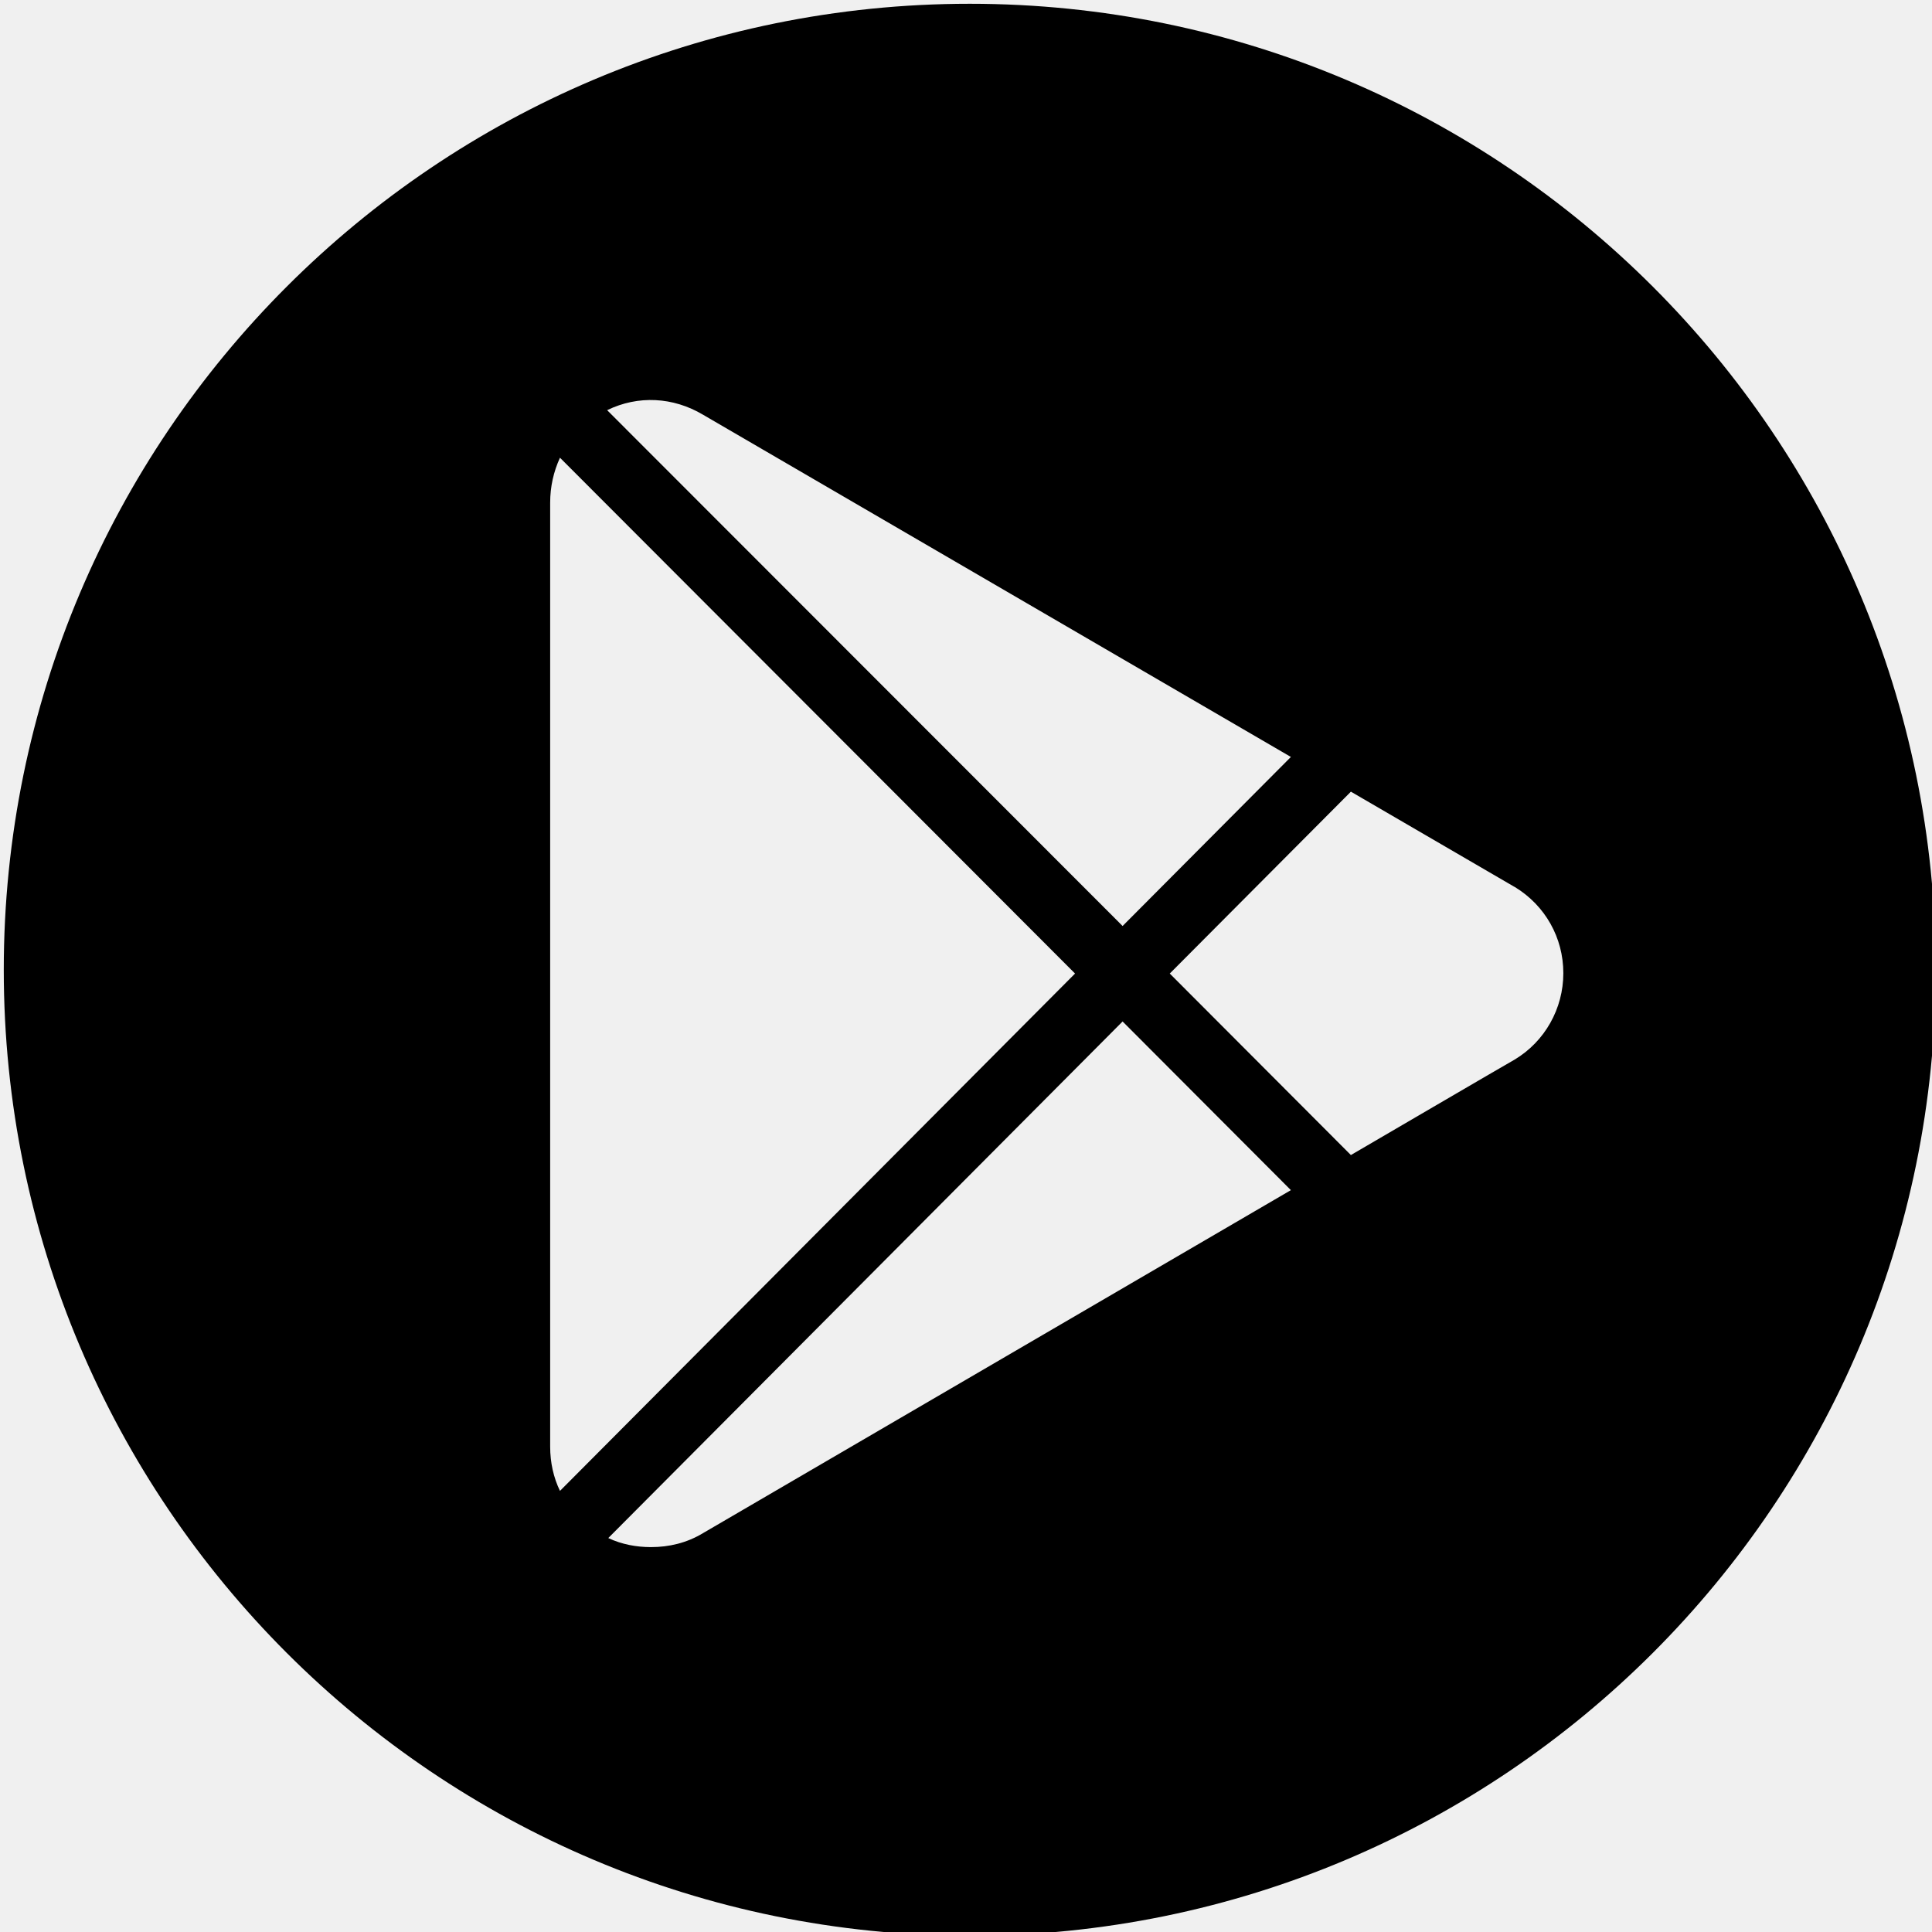
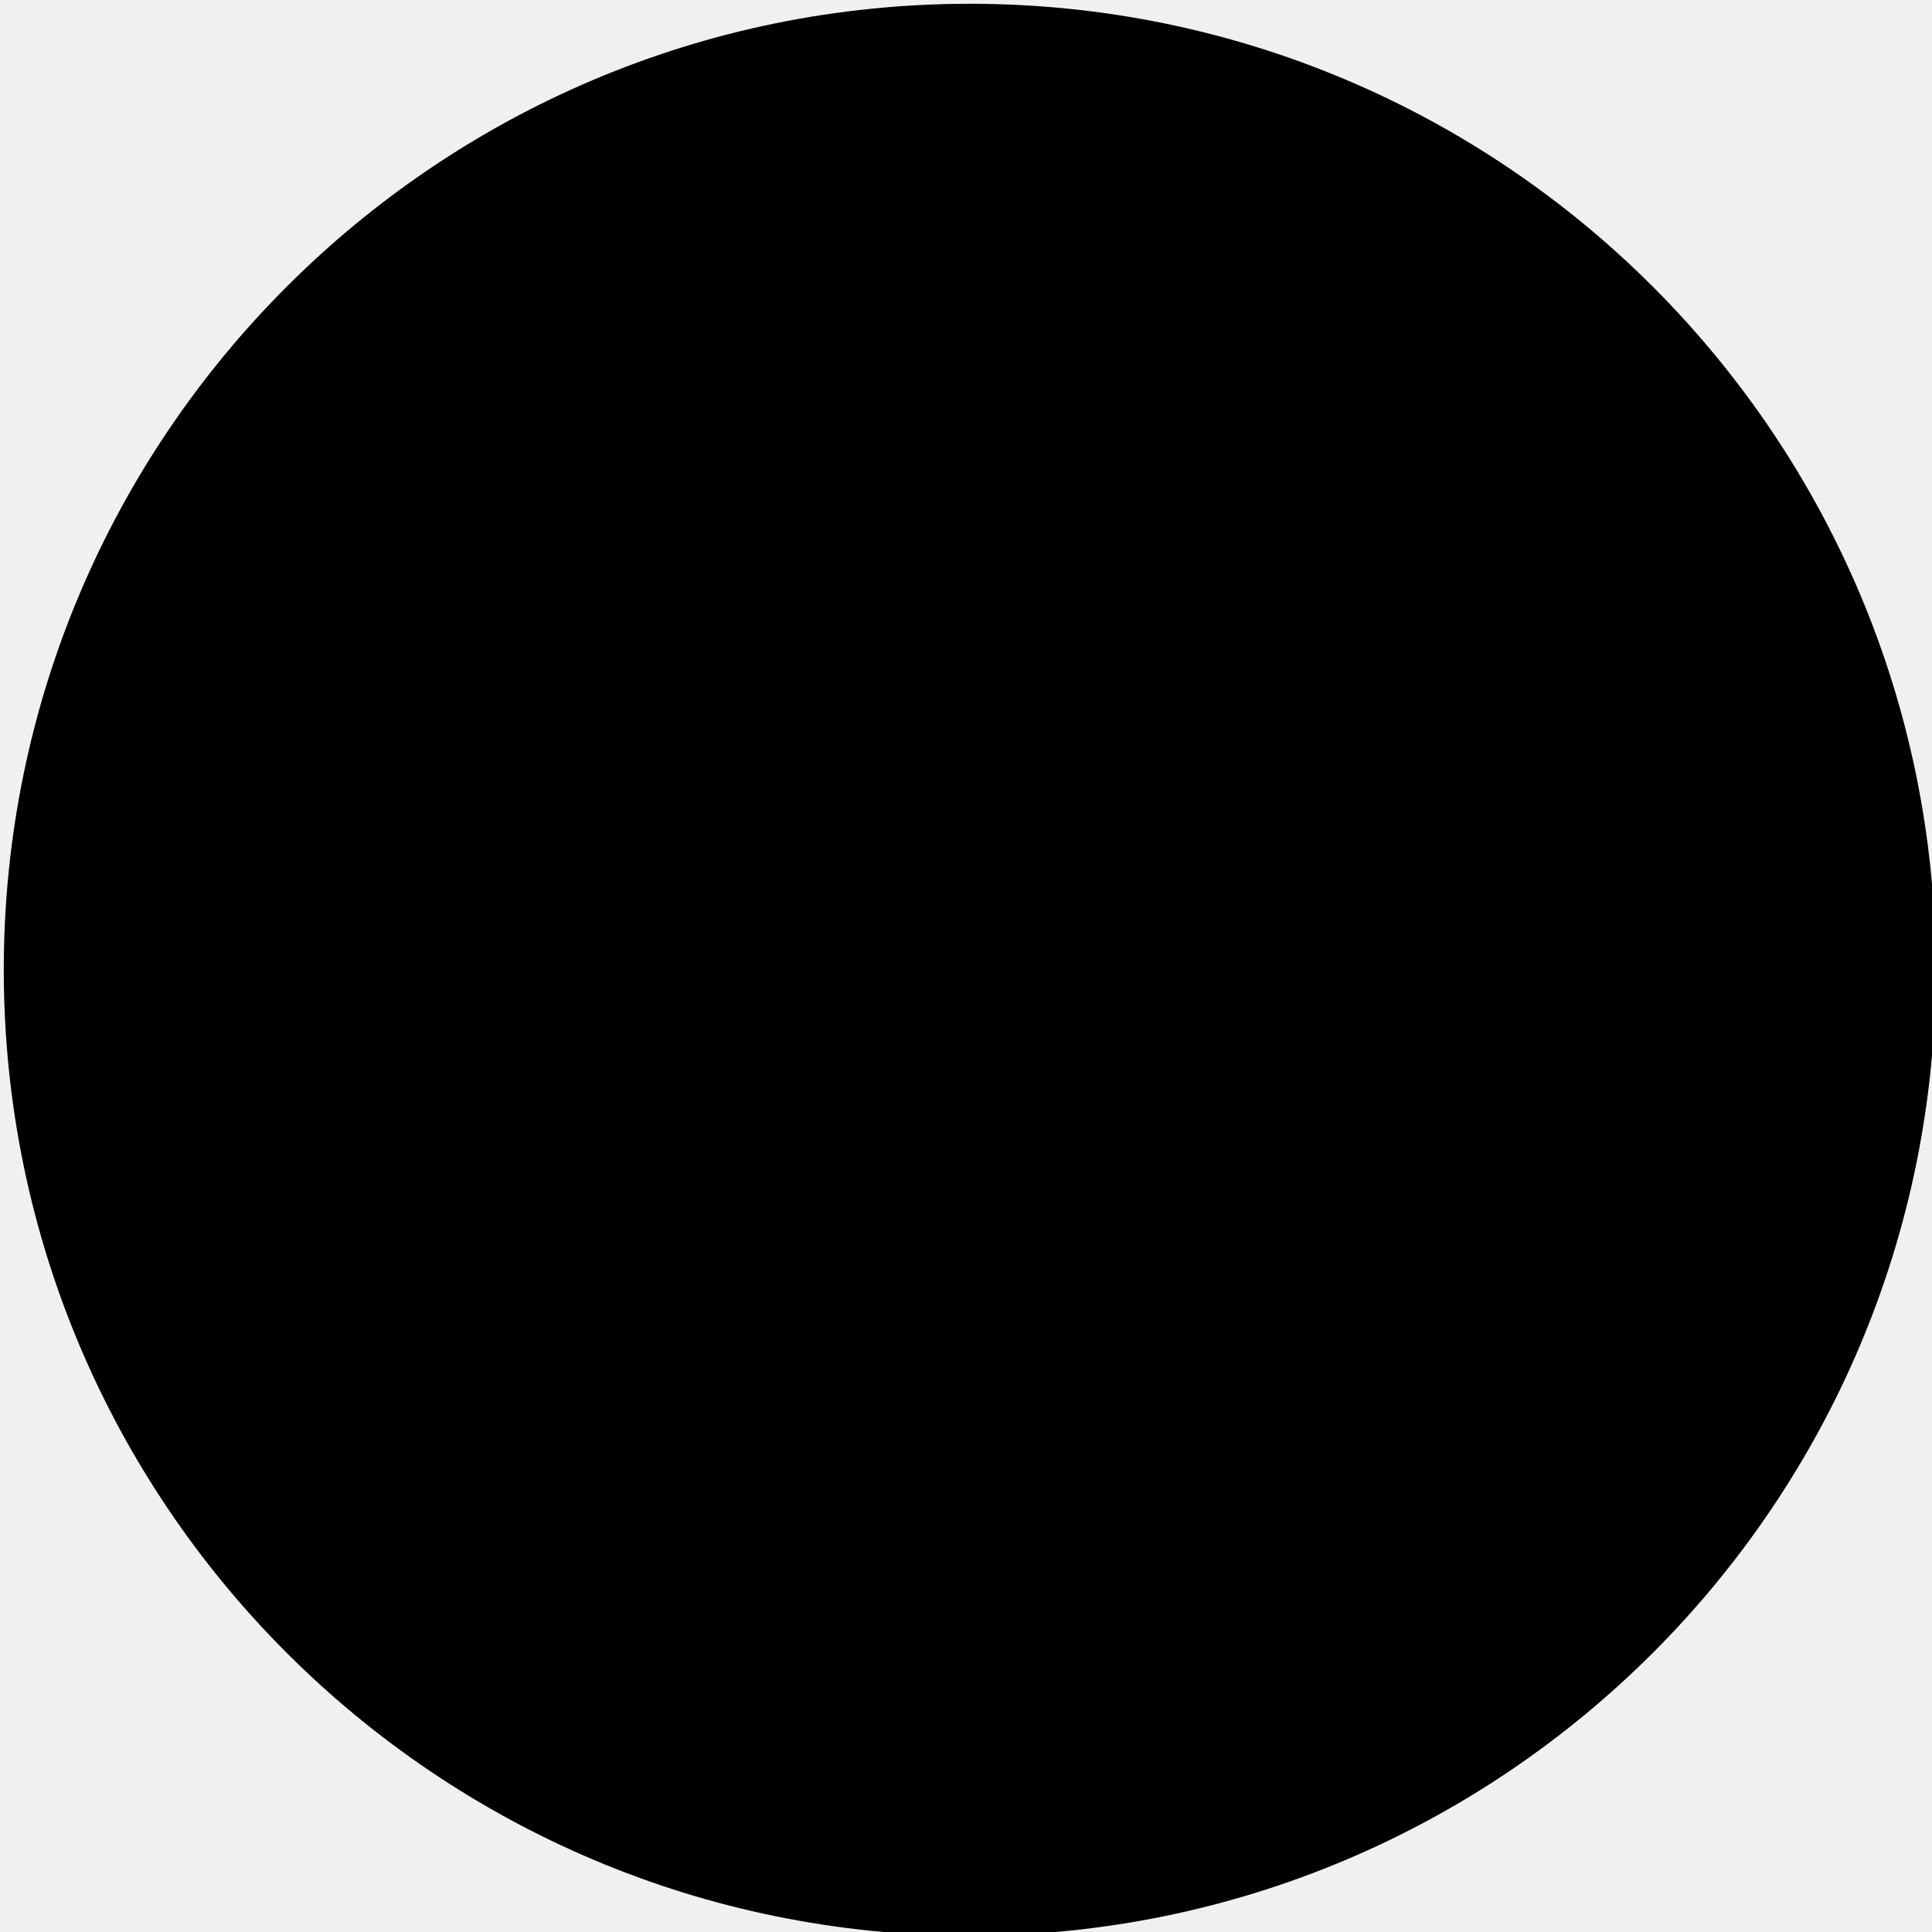
<svg xmlns="http://www.w3.org/2000/svg" version="1.1" id="Capa_1" x="0px" y="0px" viewBox="0 0 512 512" style="enable-background:new 0 0 512 512;" xml:space="preserve">
  <style type="text/css">
- 	
- 	.st2{display:inline;fill:#FFFFFF;}
+ 
	
</style>
-   <path class="st3" d="M257,1C115.6,1,1,115.6,1,257s114.6,256,256,256s256-114.6,256-256S398.4,1,257,1z M186.3,109.9l155.8,90.7  l-44.6,44.8L160.9,108.7C169.1,104.7,178.4,105.2,186.3,109.9z M145.8,383.4V133.2c0-4.2,0.9-8.2,2.6-11.9l136.5,136.7L148.4,395.1  C146.7,391.6,145.8,387.6,145.8,383.4z M186.3,406.3c-4.3,2.6-9,3.7-13.8,3.7c-3.8,0-7.7-0.7-11.3-2.4l136.3-136.9l44.6,44.7  L186.3,406.3z M401.4,280.8c-0.1,0-43.4,25.3-43.4,25.3l-48-48.1l48-48.2l43.3,25.2c0.1,0,0.1,0.1,0.2,0.1  c8,4.9,12.8,13.4,12.8,22.8S409.4,276,401.4,280.8z" />
+   <polygon class="st3" points="294.3,261 361.3,328.7 150.3,430 145.3,418 " />
+   <polygon class="st4" points="142.3,101 293,257.3 142.3,415.7 " />
+   <path class="st5" d="M130.3,81c0,0,165.3,170.7,167,172c1.7,1.3,50.7-53,50.7-53L136.3,71.7L130.3,81z" />
+   <path class="st6" d="M298.3,258.3l63.8-60l91.5,61.8c0,0-95,58-95.3,56.5S298.3,258.3,298.3,258.3z" />
+   <path class="st7" d="M257,1C115.6,1,1,115.6,1,257s114.6,256,256,256s256-114.6,256-256S398.4,1,257,1z M186.3,109.9l155.8,90.7  l-44.6,44.8L160.9,108.7C169.1,104.7,178.4,105.2,186.3,109.9z M145.8,383.4V133.2c0-4.2,0.9-8.2,2.6-11.9L284.9,258L148.4,395.1  C146.7,391.6,145.8,387.6,145.8,383.4z M186.3,406.3c-4.3,2.6-9,3.7-13.8,3.7c-3.8,0-7.7-0.7-11.3-2.4l136.3-136.9l44.6,44.7  L186.3,406.3z M401.4,280.8c-0.1,0-43.4,25.3-43.4,25.3L310,258l48-48.2l43.3,25.2c0.1,0,0.1,0.1,0.2,0.1c8,4.9,12.8,13.4,12.8,22.8  S409.4,276,401.4,280.8z" />
</svg>
